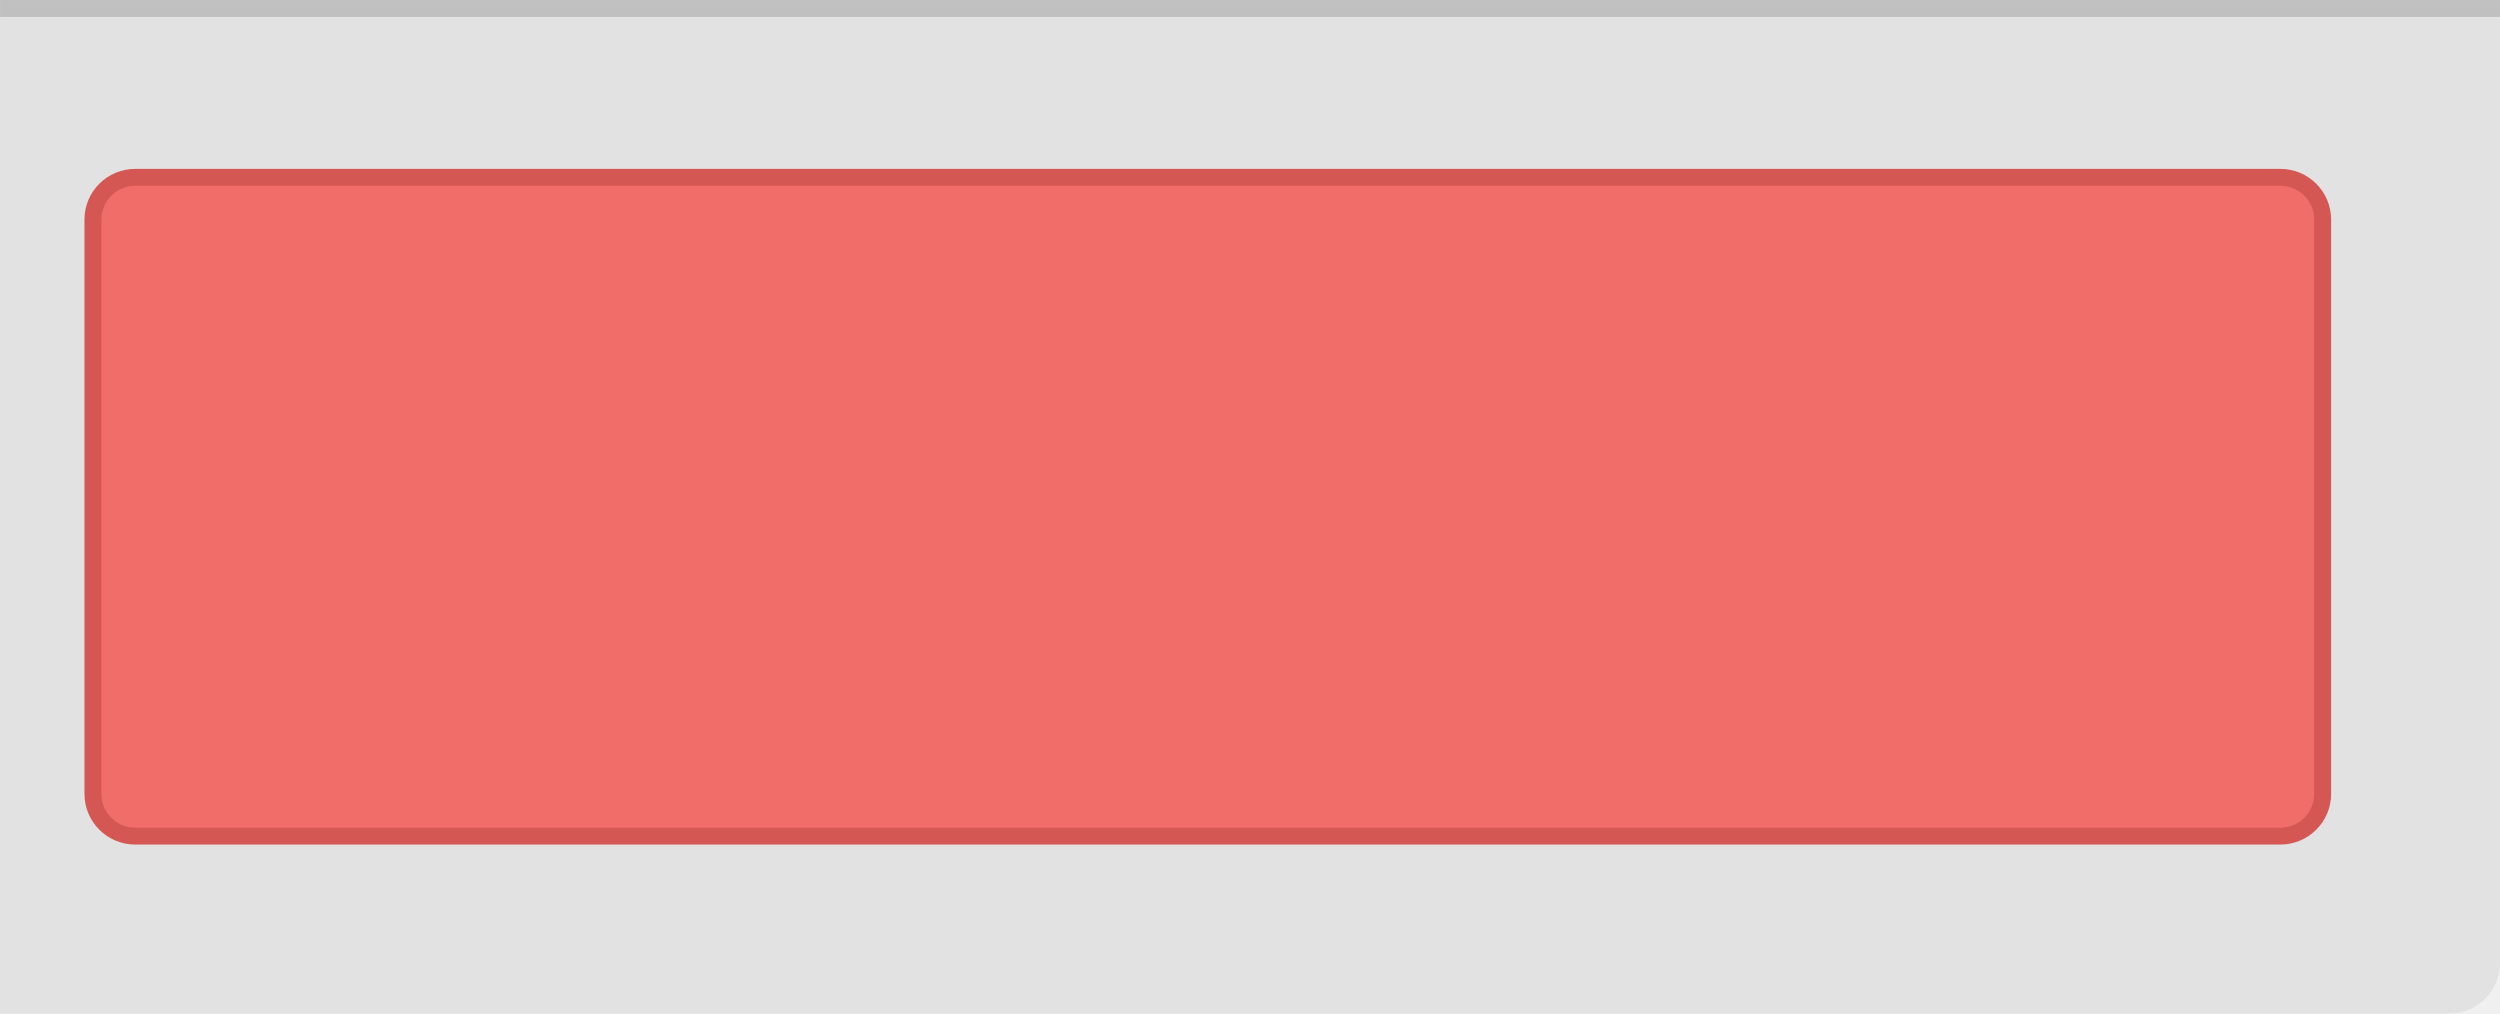
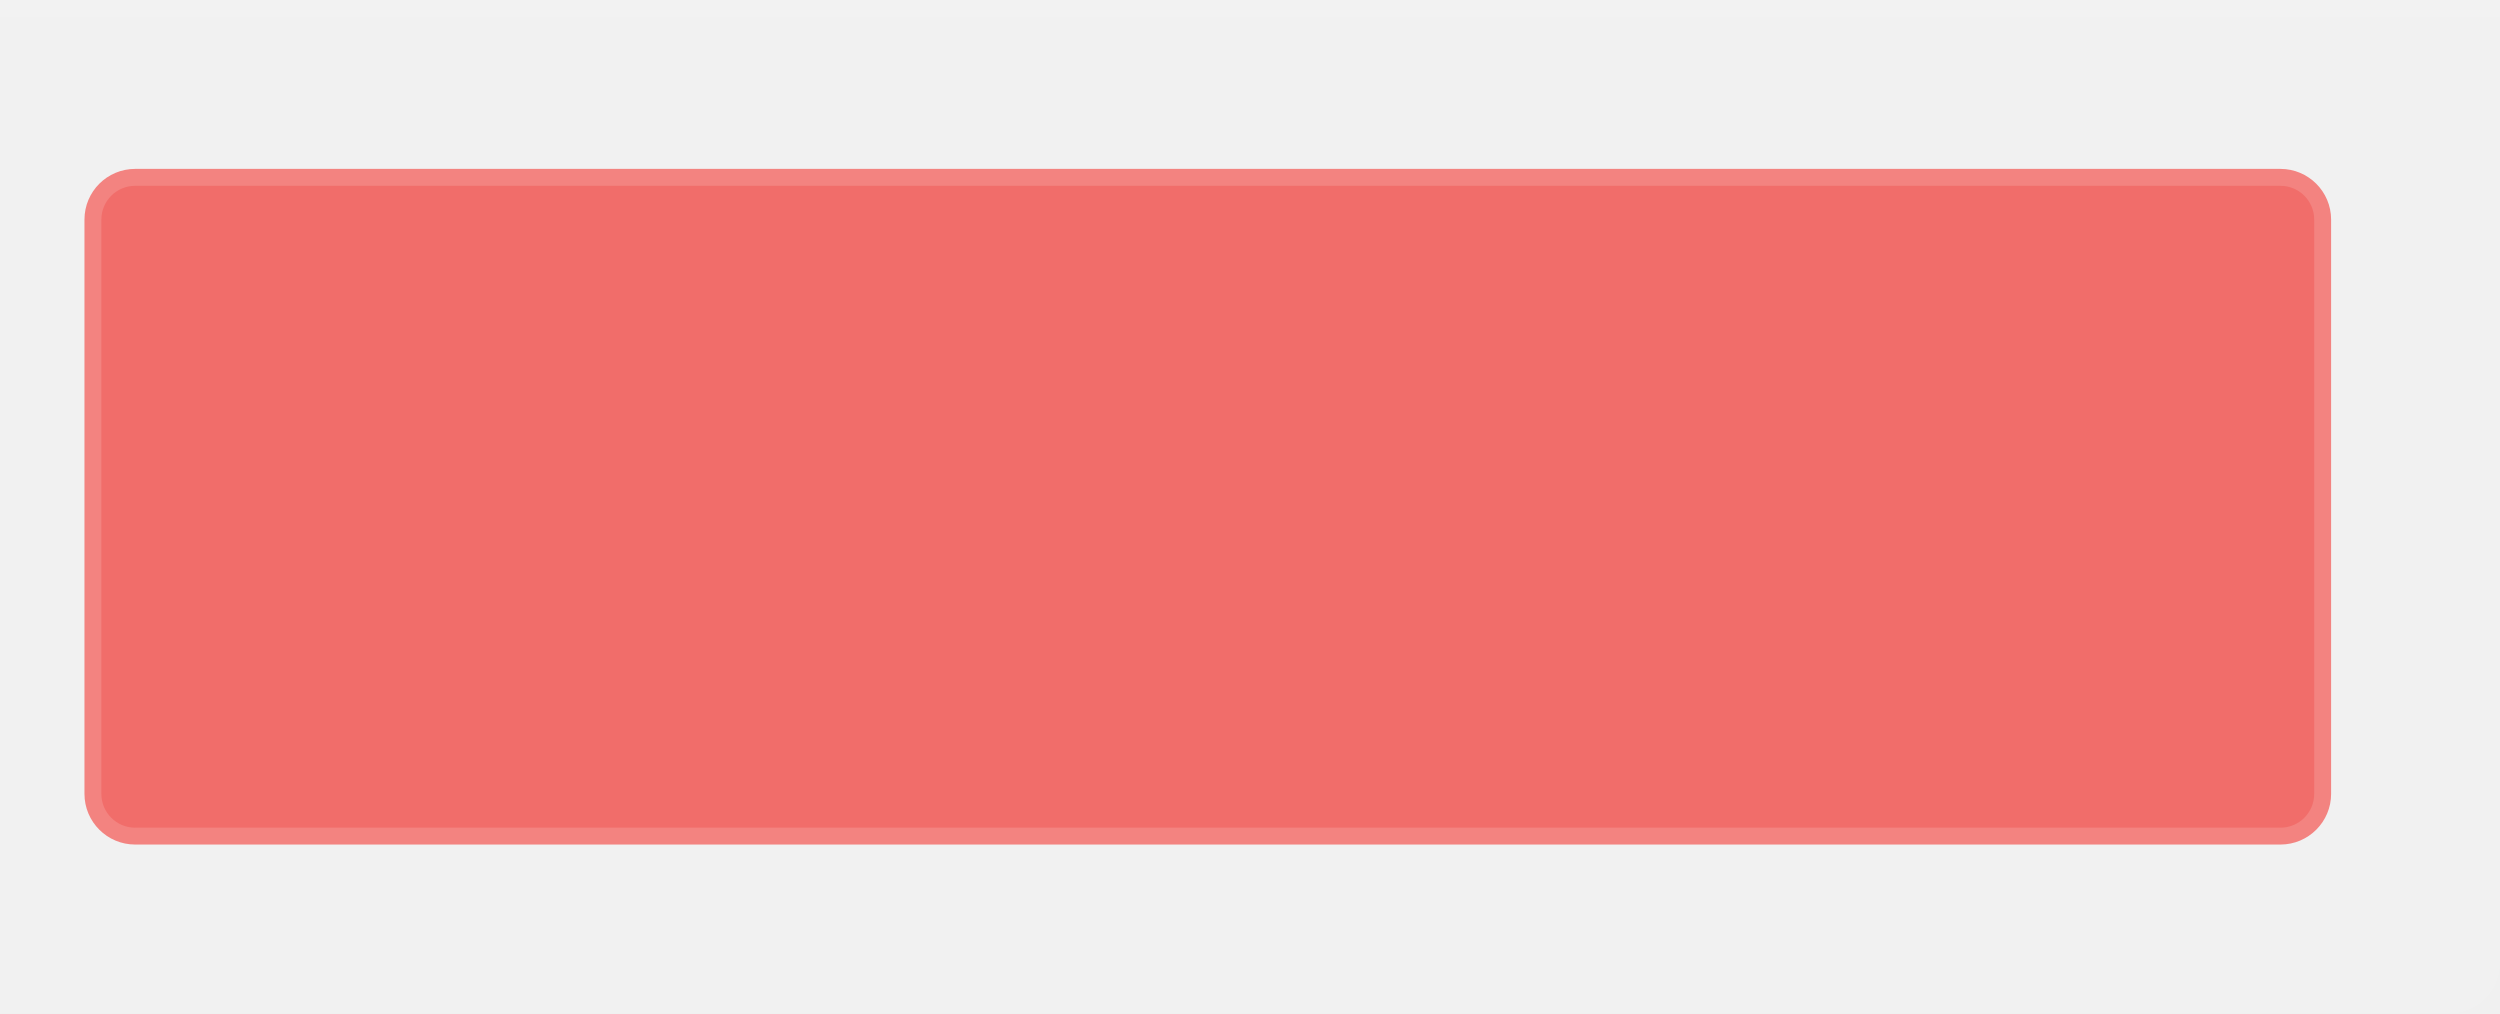
<svg xmlns="http://www.w3.org/2000/svg" width="148" height="60" viewBox="0 0 39.158 15.875" version="1.1" id="svg5">
  <defs id="defs2">
    <clipPath clipPathUnits="userSpaceOnUse" id="clipPath1633">
      <path id="path1635" style="opacity:0.95;fill:#ffffff;stroke-width:0.974;stroke-linecap:round;stroke-linejoin:round" d="m 0.23,-3.969 c -2.033,0 -3.67,1.637 -3.67,3.67 V 16.174 c 0,2.033 1.637,3.67 3.67,3.67 H 16.703 c 2.033,0 3.67,-1.637 3.67,-3.67 V -0.299 C 20.373,-2.332 18.736,-3.969 16.703,-3.969 Z M 3.708,1.058 h 9.518 c 1.175,0 2.12,0.946 2.12,2.12 v 9.518 c 0,1.175 -0.946,2.12 -2.12,2.12 H 3.708 C 2.533,14.817 1.587,13.871 1.587,12.696 V 3.179 c 0,-1.175 0.946,-2.12 2.12,-2.12 z" />
    </clipPath>
  </defs>
  <g id="layer1">
    <g id="g2413" transform="matrix(-1,0,0,1,40.74583,-3.439583)">
-       <path id="rect3629" style="opacity:0.06;fill:#000000;fill-opacity:1;stroke:none;stroke-width:3.991;stroke-linecap:round;stroke-linejoin:round;stroke-miterlimit:4;stroke-dasharray:none;stroke-opacity:0.988;paint-order:stroke markers fill" d="m 6,13 v 57 c 0,1.662 1.338,3 3,3 H 154 V 13 Z" transform="scale(0.2645833)" />
-       <rect style="opacity:0.15;fill:#000000;fill-opacity:1;stroke:none;stroke-width:0.576;stroke-linecap:round;stroke-linejoin:round;stroke-miterlimit:4;stroke-dasharray:none;stroke-opacity:0.988;paint-order:stroke markers fill" id="rect2759" width="39.158" height="0.265" x="1.587" y="3.44" rx="0" ry="0" />
-       <rect style="opacity:1;fill:#d45754;fill-opacity:1;stroke:none;stroke-width:0.479;stroke-linecap:round;stroke-linejoin:round;paint-order:stroke fill markers" id="rect1110" width="35.19" height="10.583" x="4.233" y="6.085" rx="0.794" ry="0.794" />
+       <path id="rect3629" style="opacity:0.06;fill:#ffffff;fill-opacity:1;stroke:none;stroke-width:3.991;stroke-linecap:round;stroke-linejoin:round;stroke-miterlimit:4;stroke-dasharray:none;stroke-opacity:0.988;paint-order:stroke markers fill" d="m 6,13 v 57 c 0,1.662 1.338,3 3,3 H 154 V 13 Z" transform="scale(0.2645833)" />
+       <rect style="opacity:0.1;fill:#ffffff;fill-opacity:1;stroke:none;stroke-width:0.576;stroke-linecap:round;stroke-linejoin:round;stroke-miterlimit:4;stroke-dasharray:none;stroke-opacity:0.988;paint-order:stroke markers fill" id="rect2759" width="39.158" height="0.265" x="1.587" y="3.44" rx="0" ry="0" />
+       <rect style="opacity:1;fill:#f38380;fill-opacity:1;stroke:none;stroke-width:0.479;stroke-linecap:round;stroke-linejoin:round;paint-order:stroke fill markers" id="rect1110" width="35.19" height="10.583" x="4.233" y="6.085" rx="0.794" ry="0.794" />
      <rect style="fill:#f16d6a;fill-opacity:1;stroke:none;stroke-width:0.46;stroke-linecap:round;stroke-linejoin:round;paint-order:stroke fill markers" id="rect2236" width="34.66" height="10.054" x="4.498" y="6.35" rx="0.529" ry="0.529" />
    </g>
  </g>
</svg>
